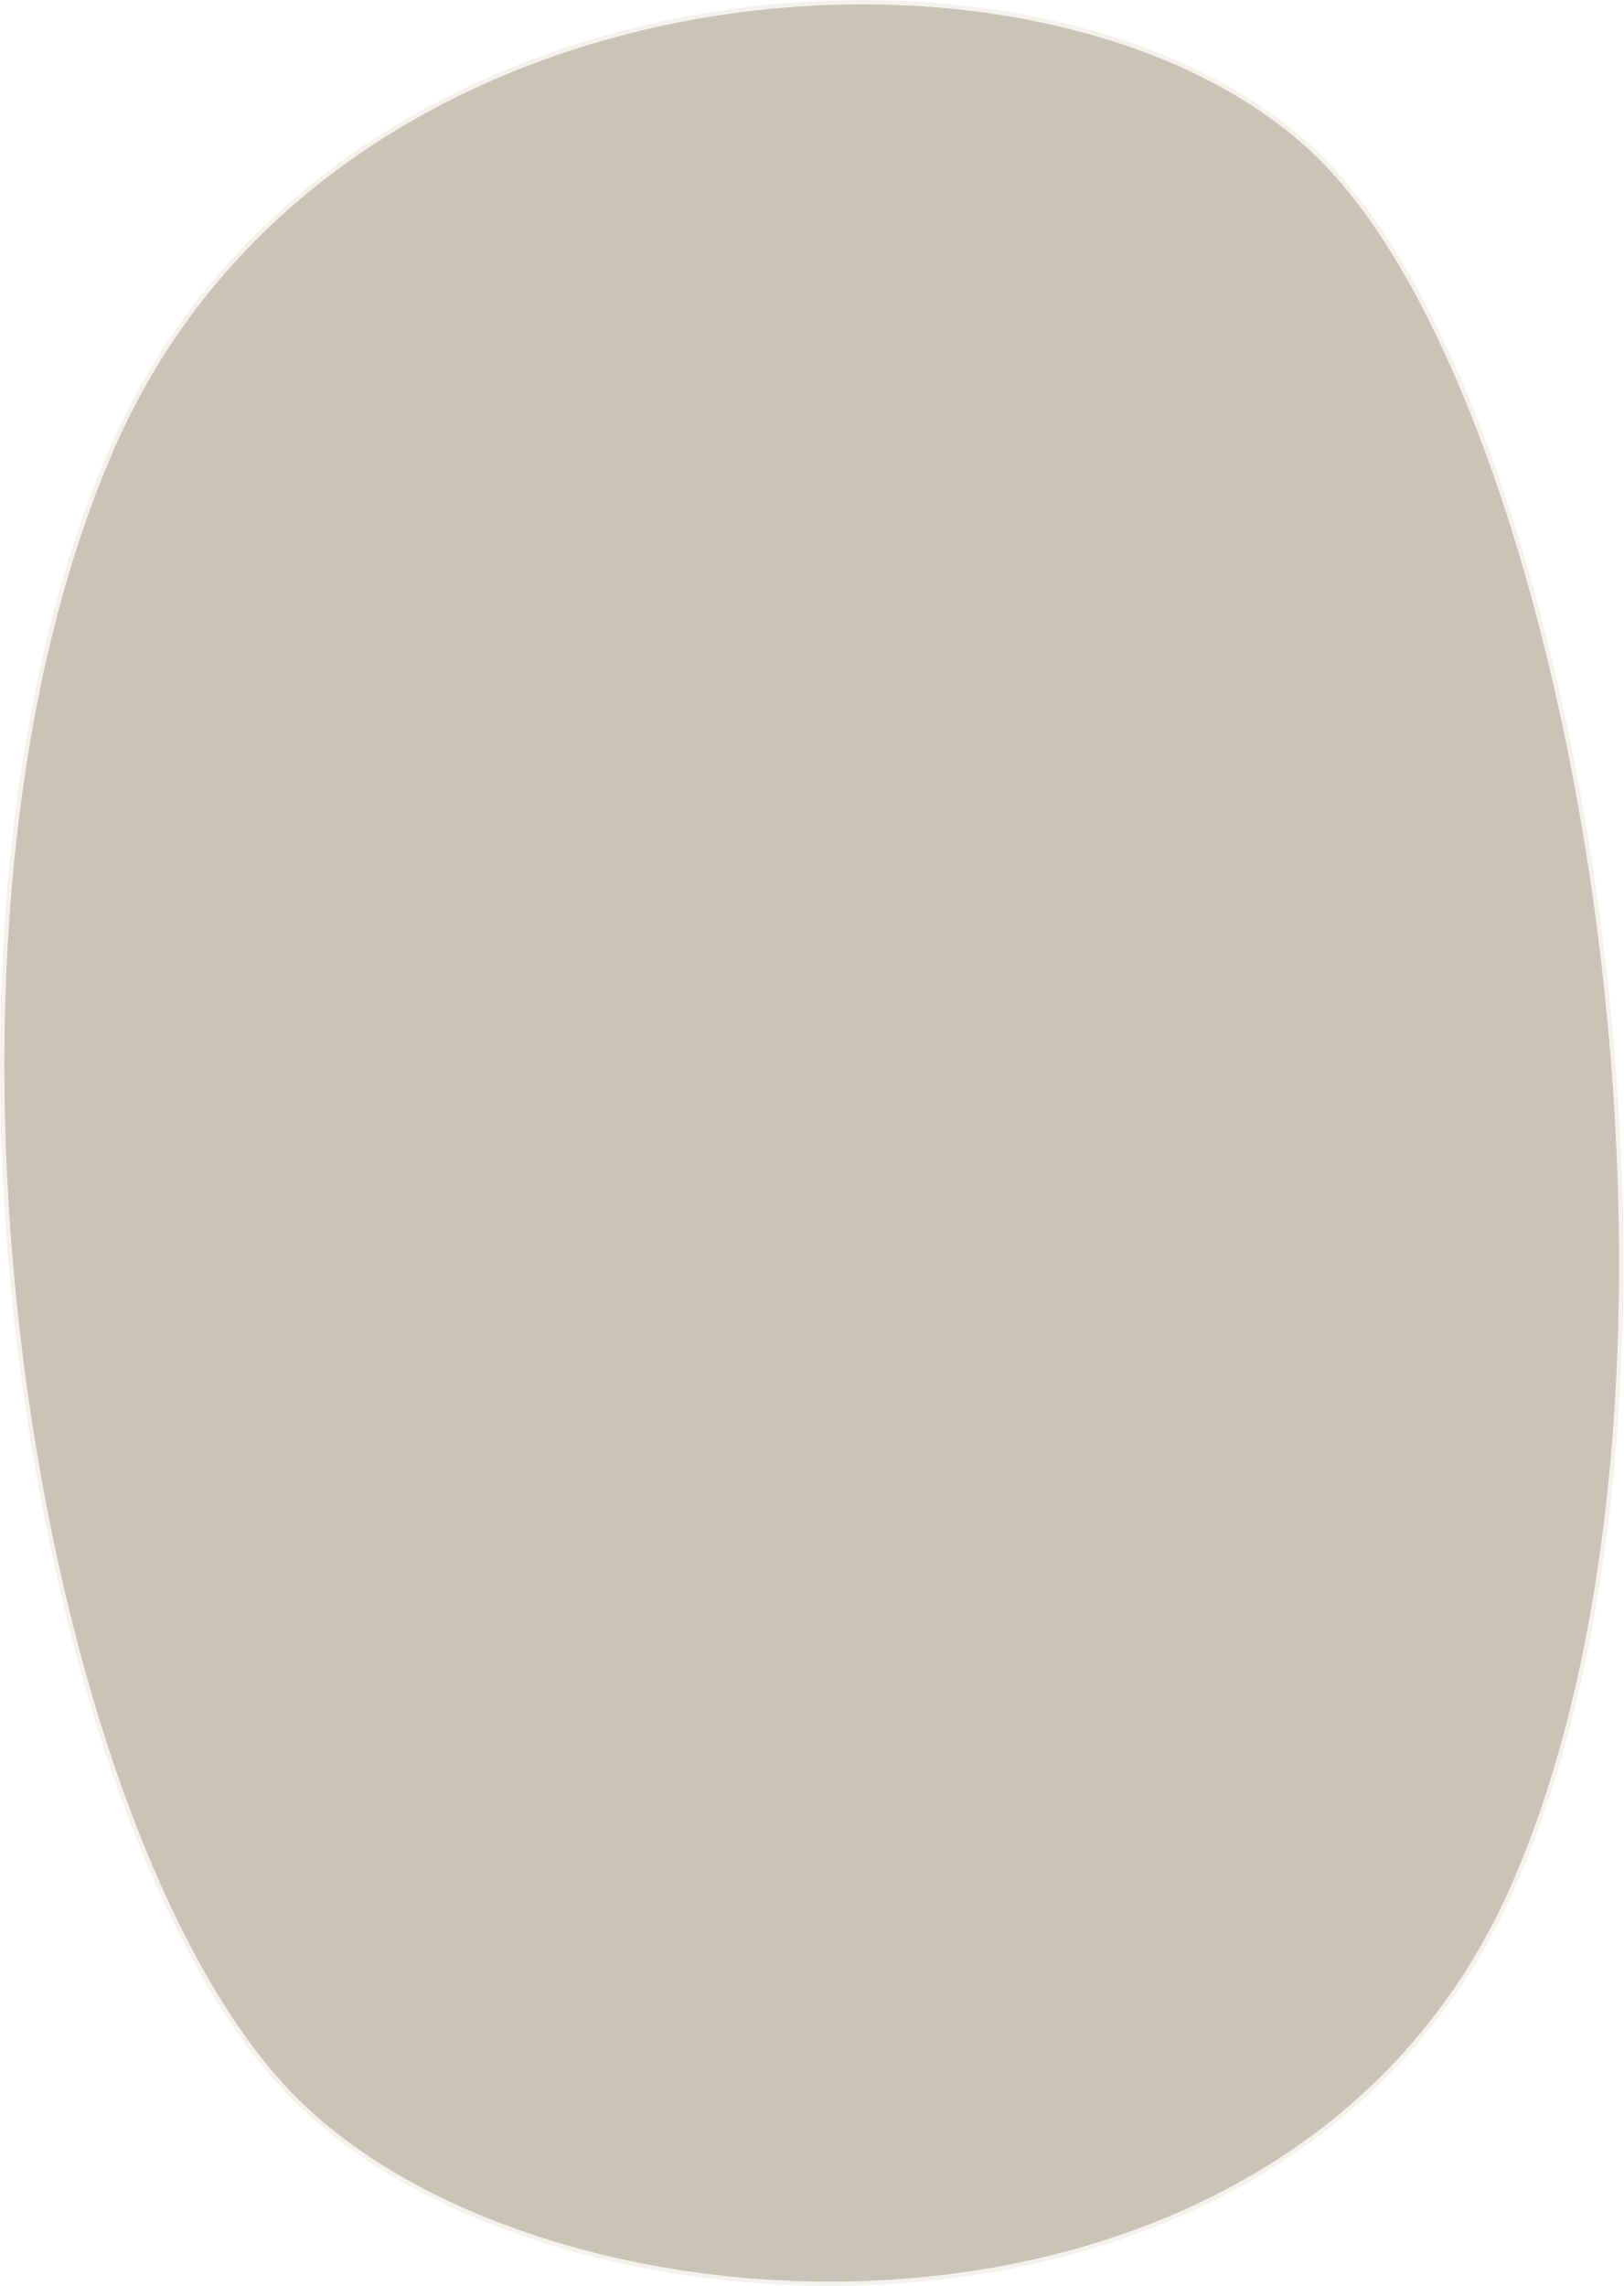
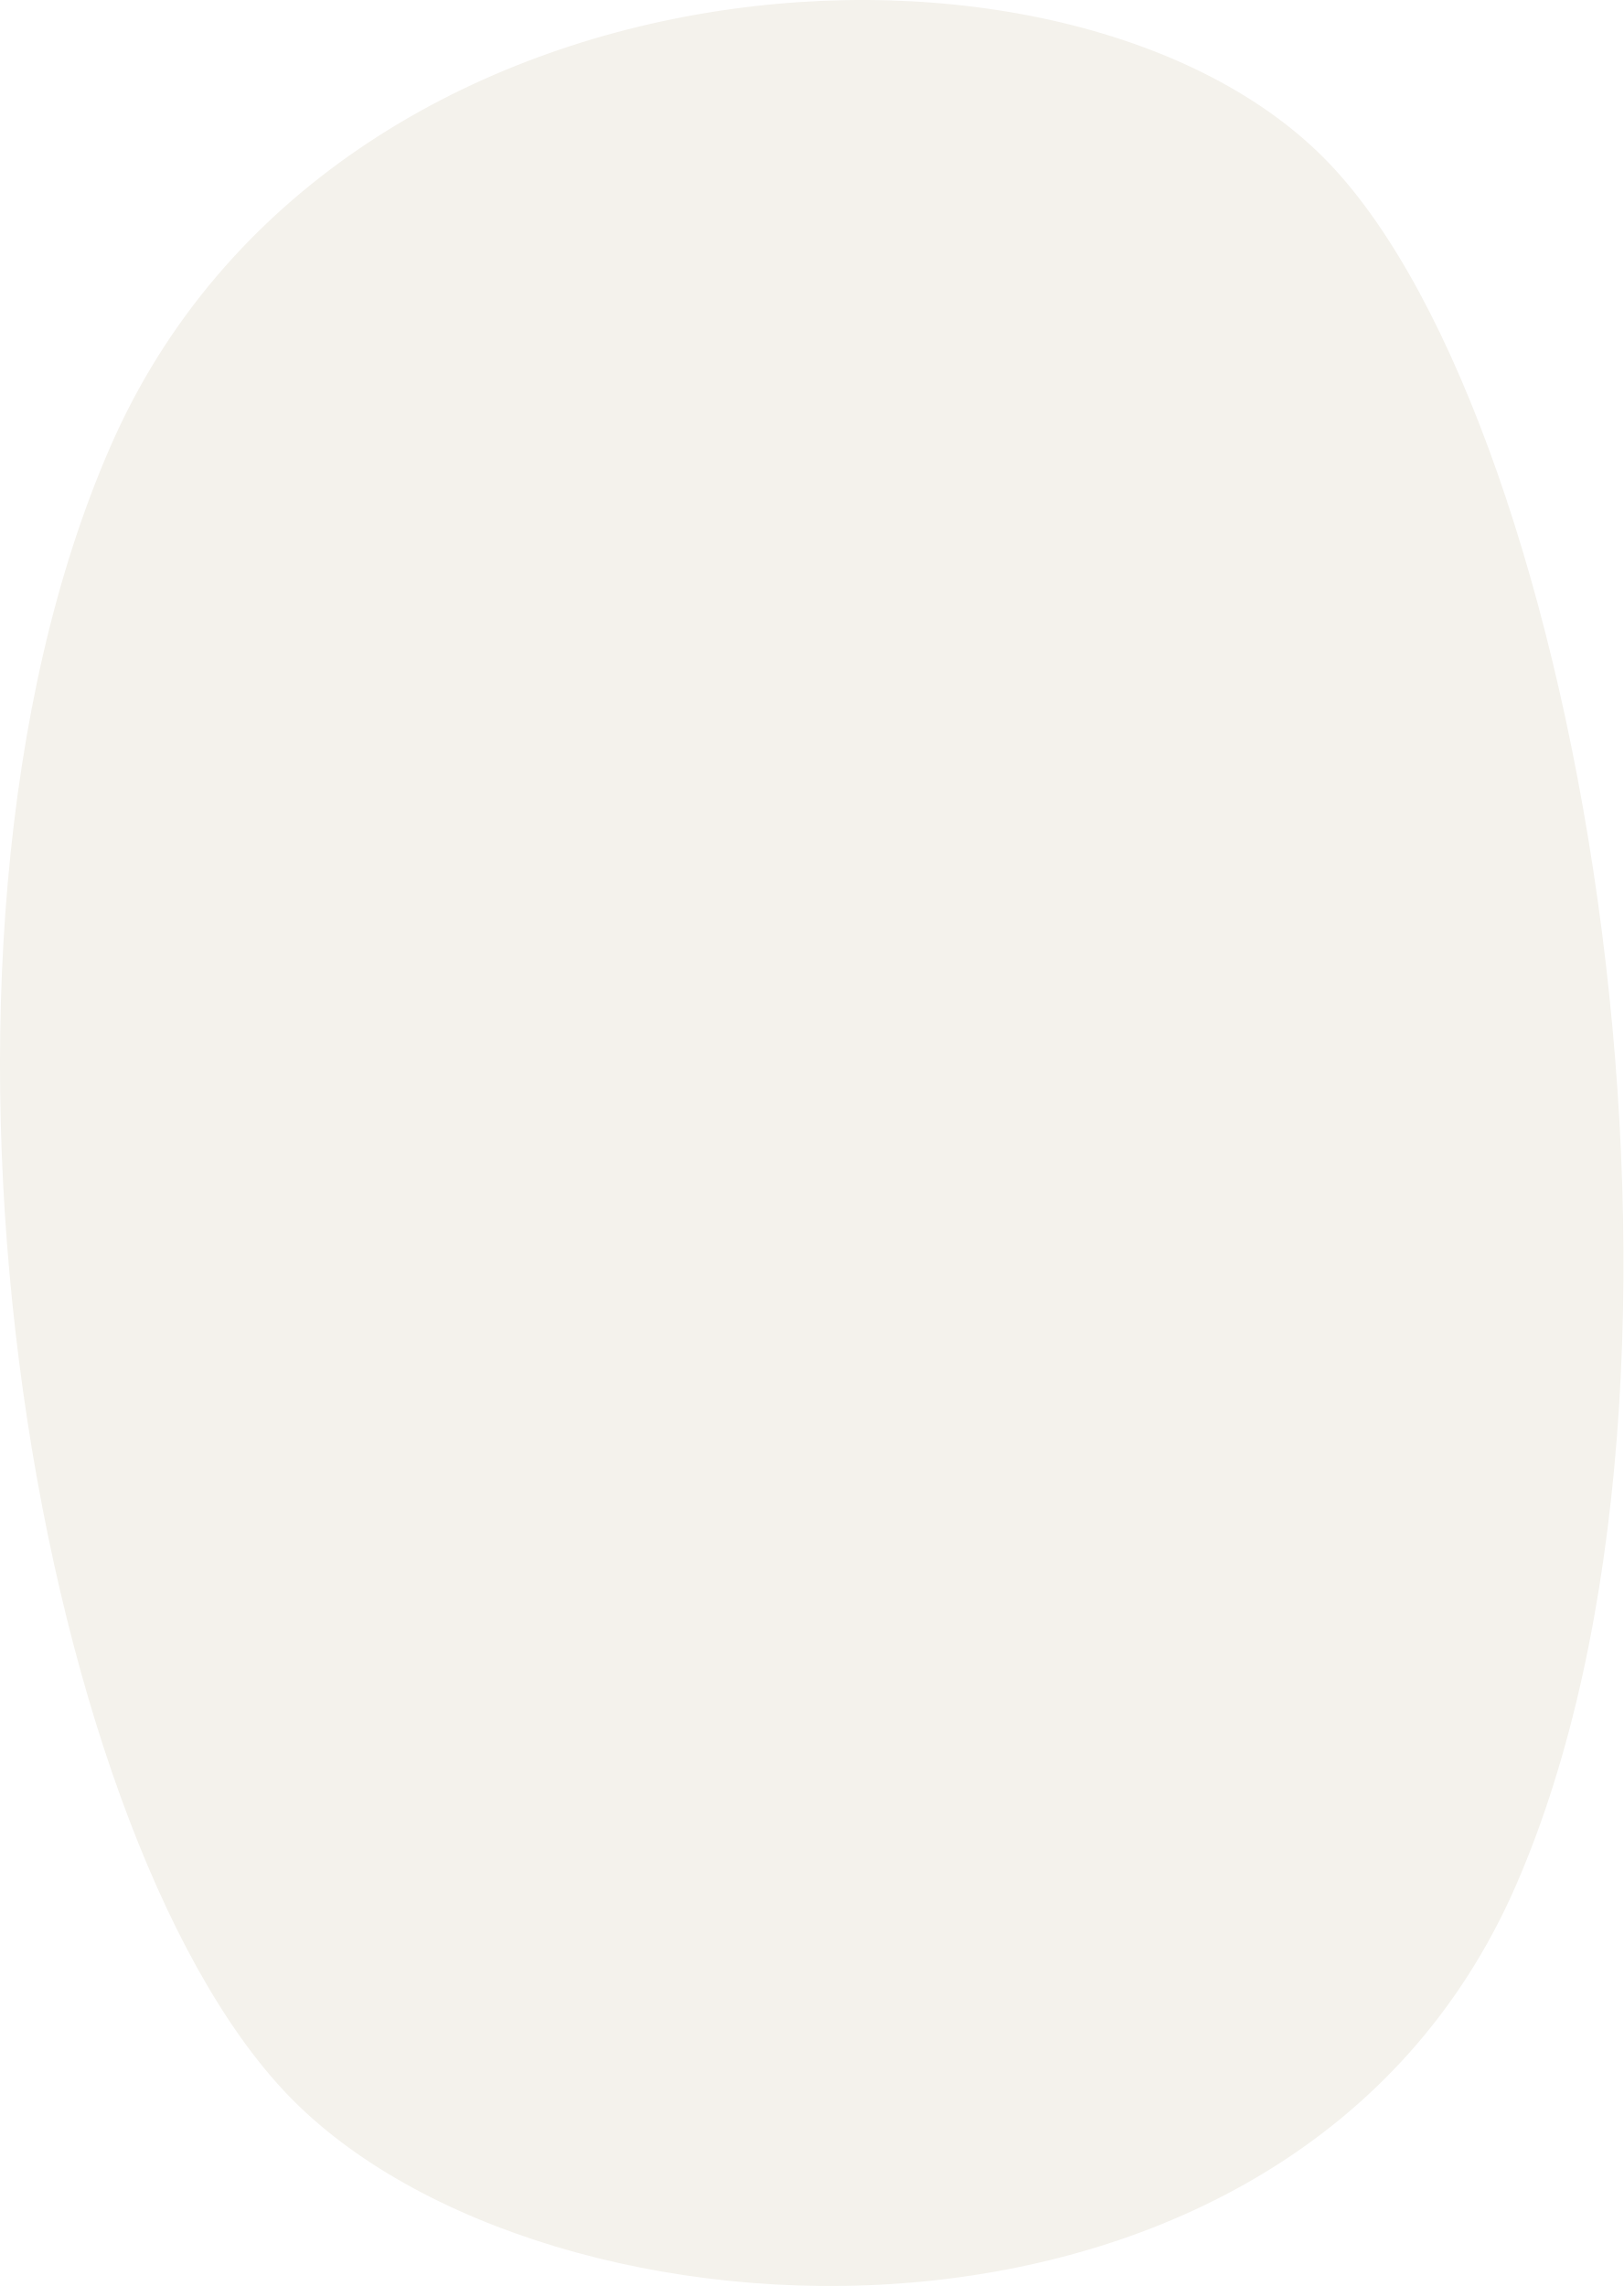
<svg xmlns="http://www.w3.org/2000/svg" preserveAspectRatio="none" overflow="visible" style="display: block;" width="370" height="521" viewBox="0 0 370 521" fill="none">
-   <path id="Ellipse 4" d="M161.362 3.382C217.065 -5.781 273.577 7.248 302.532 37.536C317.016 52.687 330.108 77.462 340.797 107.973C351.482 138.473 359.751 174.664 364.612 212.604C374.337 288.503 370.414 371.32 345.003 429.578C319.635 487.737 264.394 514.781 208.161 519.677C151.906 524.574 94.811 507.29 65.837 476.982C51.349 461.828 38.397 438.116 27.919 409.211C17.444 380.314 9.455 346.262 4.873 310.459C-4.292 238.84 0.185 160.292 25.599 102.029C50.976 43.849 105.685 12.541 161.362 3.382Z" fill="#C9C3B8" stroke="#F4F2EC" />
+   <path id="Ellipse 4" d="M161.362 3.382C217.065 -5.781 273.577 7.248 302.532 37.536C317.016 52.687 330.108 77.462 340.797 107.973C351.482 138.473 359.751 174.664 364.612 212.604C374.337 288.503 370.414 371.32 345.003 429.578C319.635 487.737 264.394 514.781 208.161 519.677C151.906 524.574 94.811 507.29 65.837 476.982C51.349 461.828 38.397 438.116 27.919 409.211C17.444 380.314 9.455 346.262 4.873 310.459C-4.292 238.84 0.185 160.292 25.599 102.029C50.976 43.849 105.685 12.541 161.362 3.382Z" fill="#F4F2EC" stroke="#F4F2EC" />
</svg>
